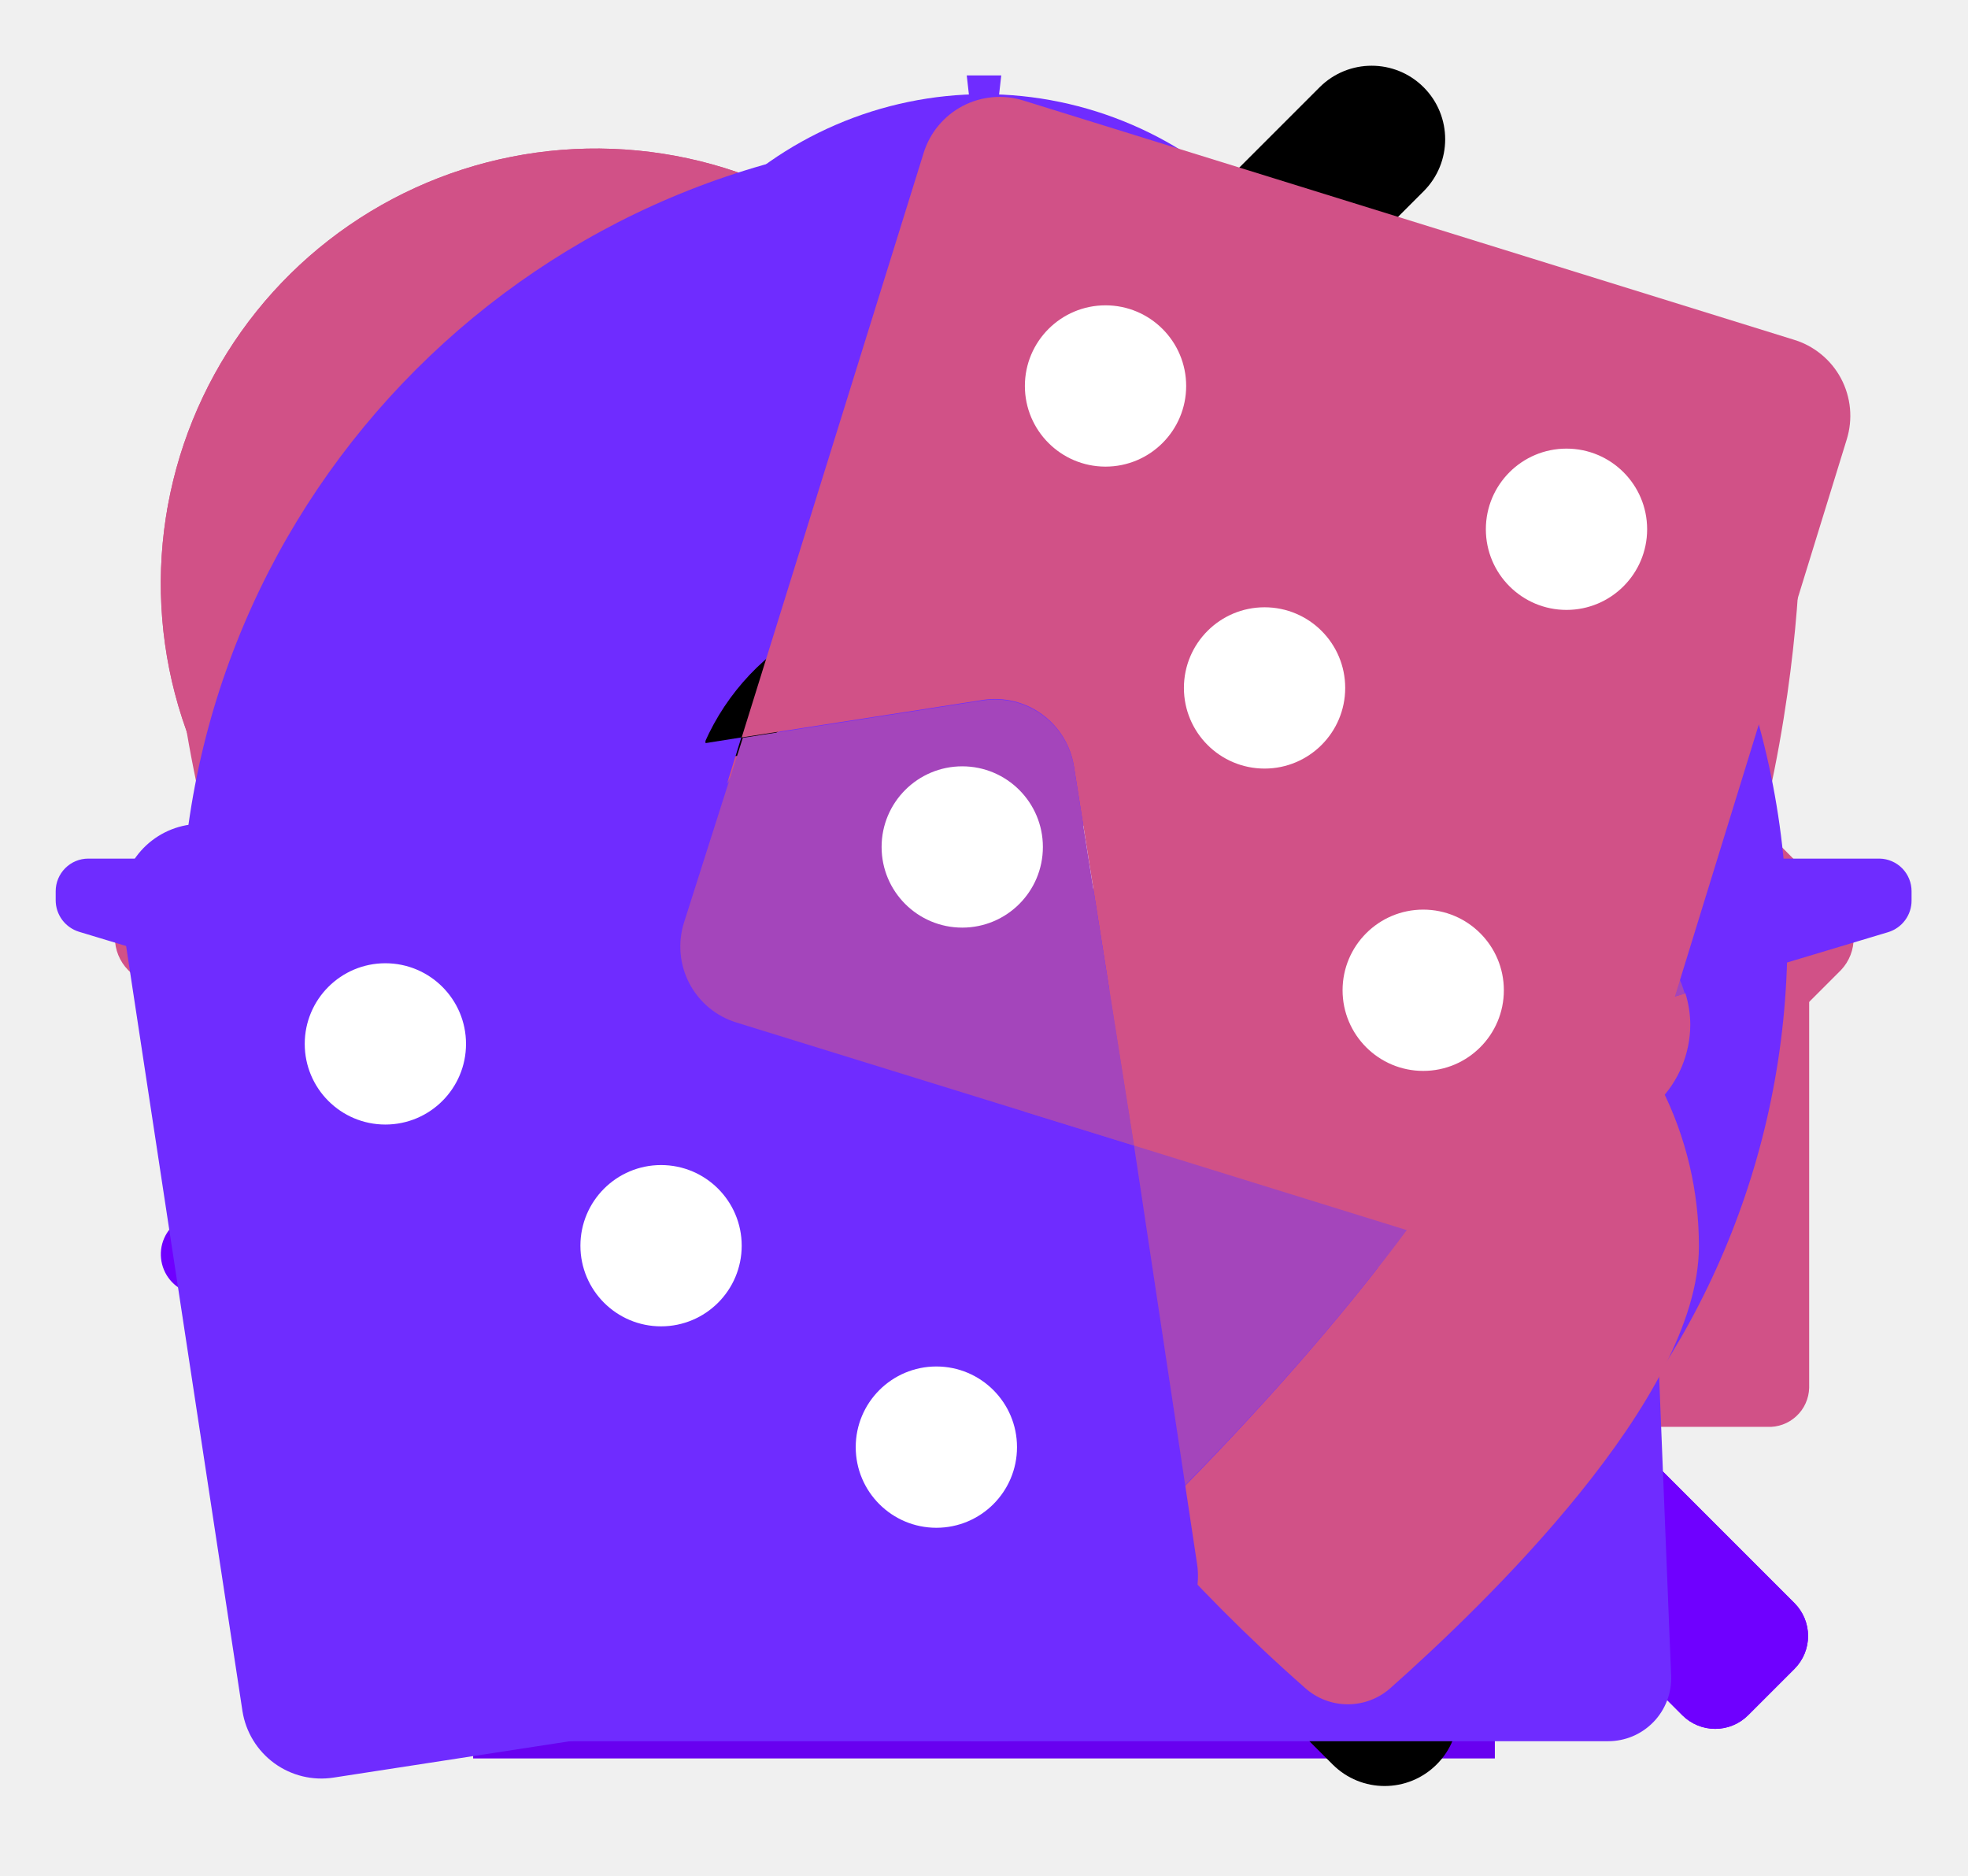
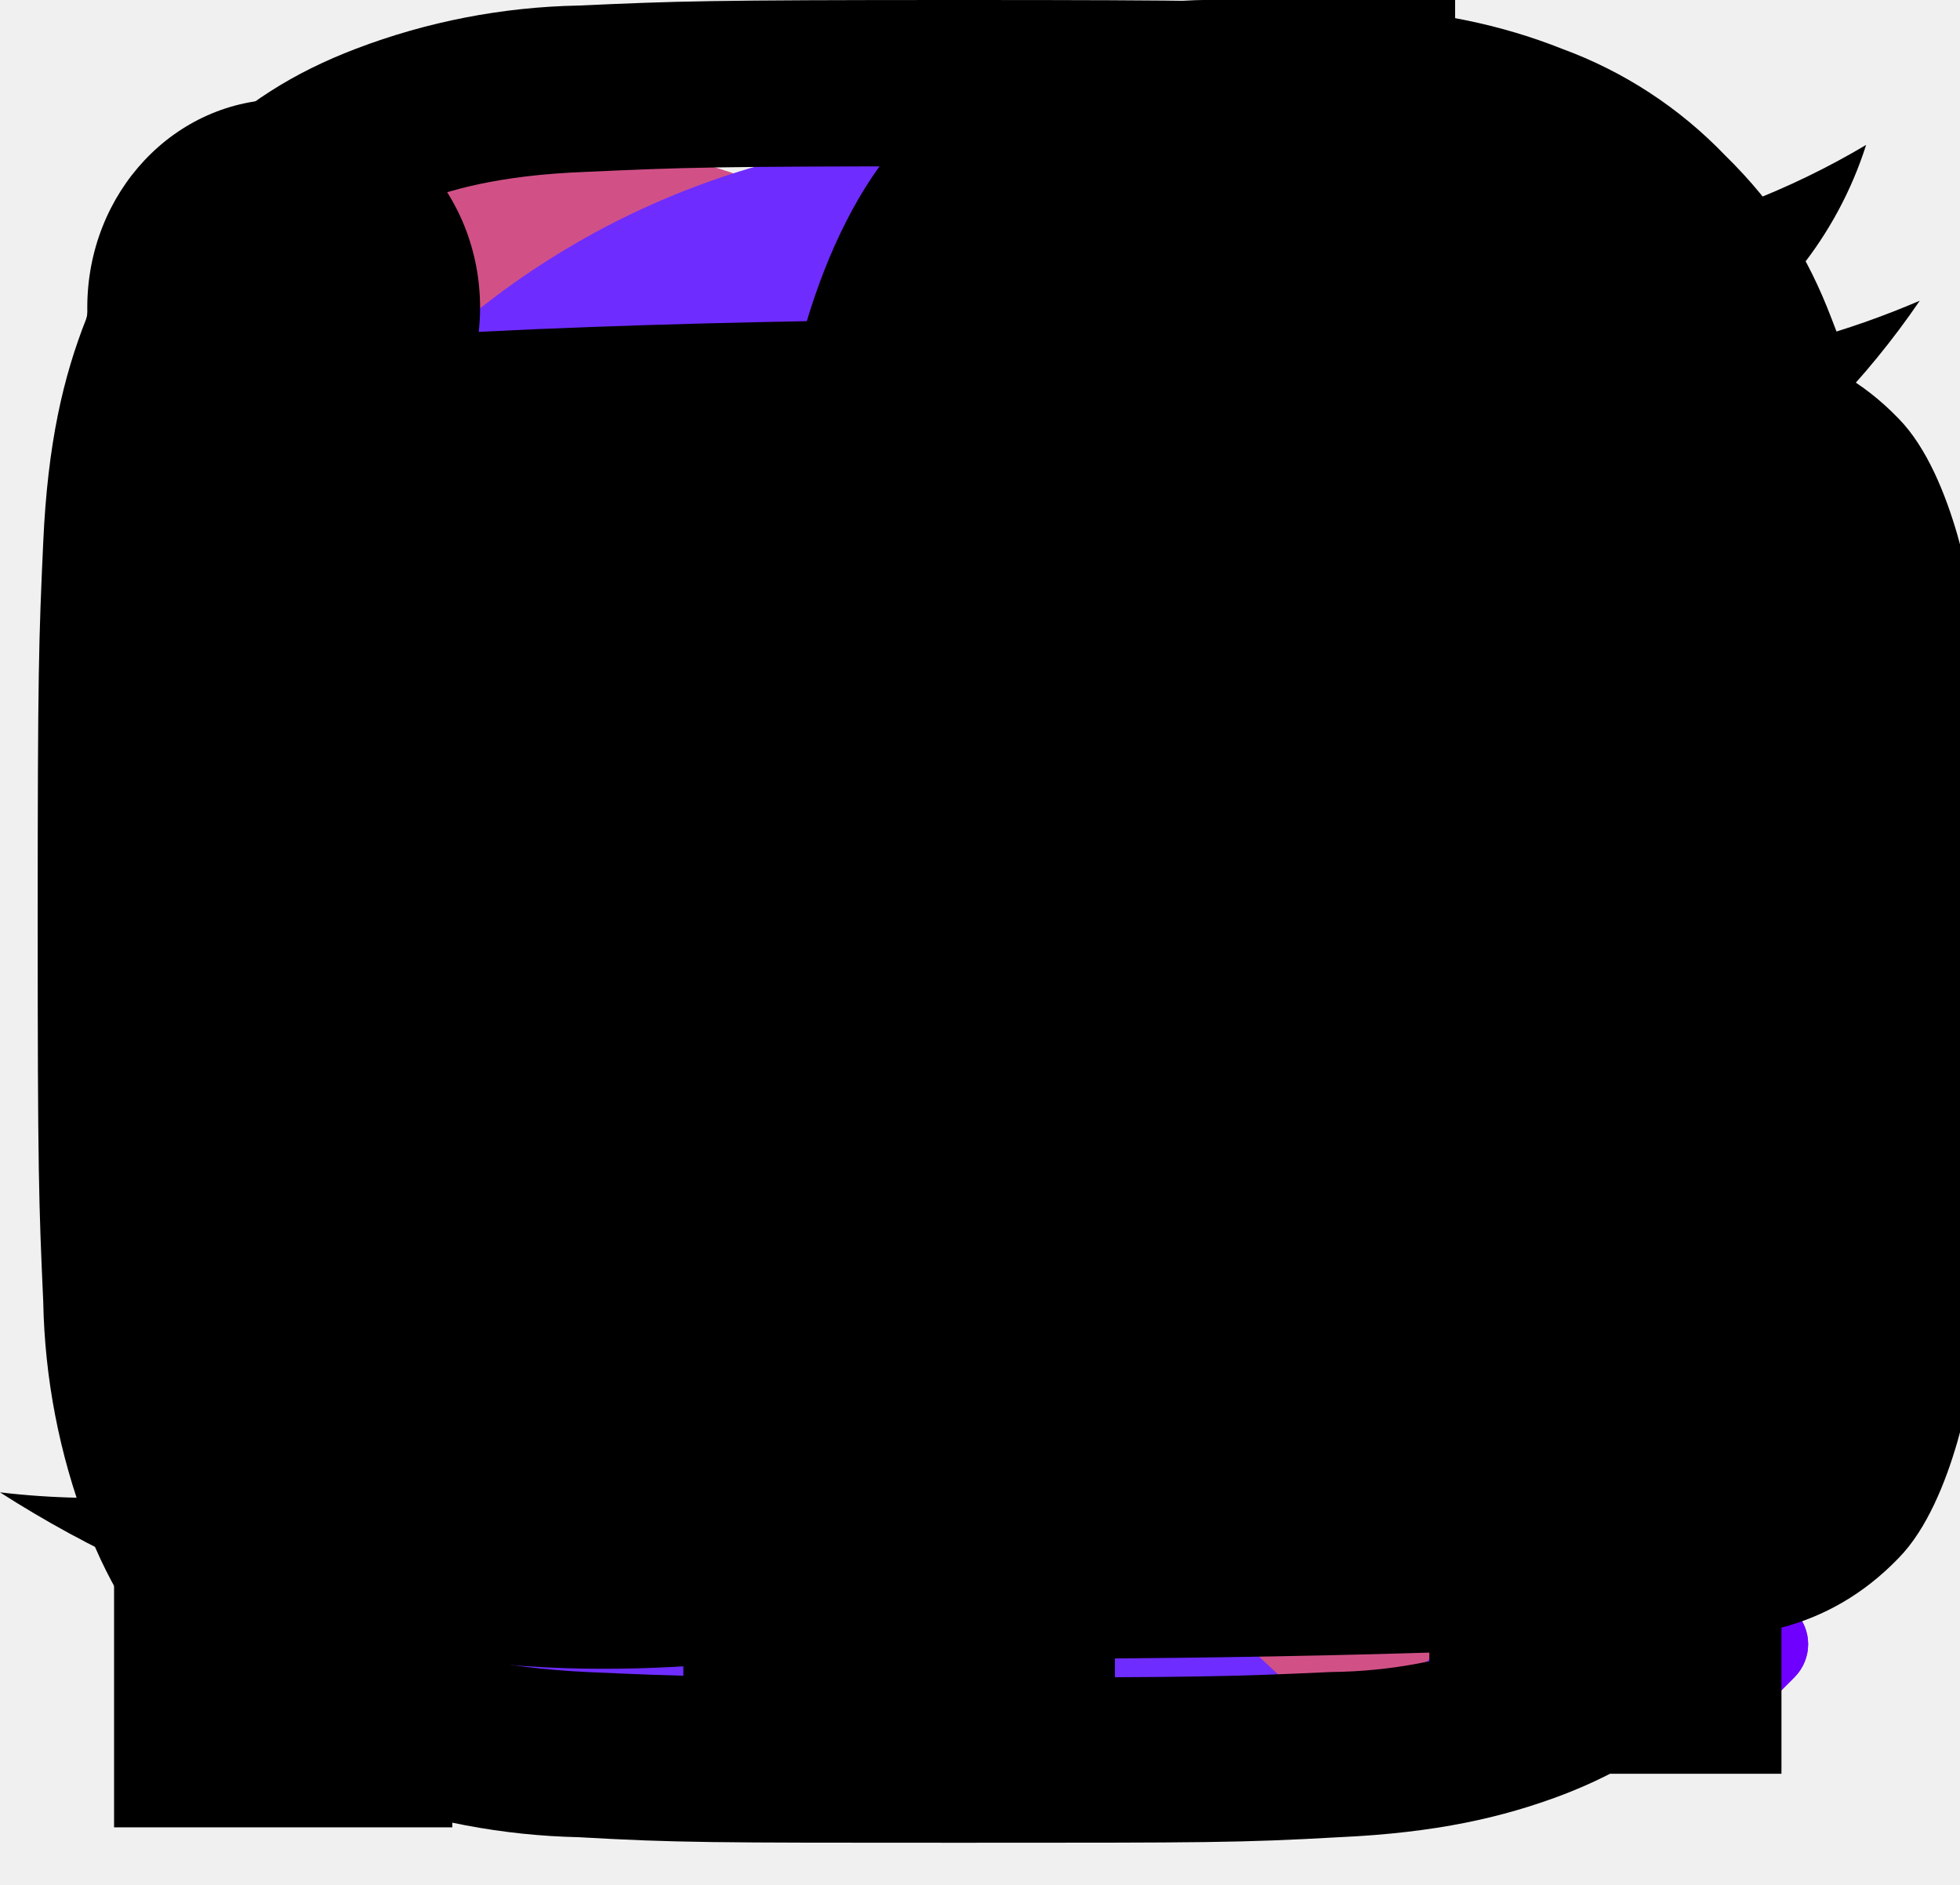
<svg xmlns="http://www.w3.org/2000/svg">
  <svg id="commerce1" viewBox="0 0 50 50">
    <path d="M14.06 22.67C14.059 24.219 14.44 25.744 15.17 27.11C18.153 26.974 20.969 25.693 23.032 23.535C25.096 21.377 26.248 18.506 26.25 15.52C26.247 14.849 26.186 14.18 26.07 13.52C24.662 13.128 23.183 13.067 21.748 13.342C20.312 13.617 18.96 14.222 17.798 15.107C16.635 15.992 15.694 17.135 15.047 18.446C14.4 19.756 14.066 21.199 14.07 22.66L14.06 22.67Z" fill="#A445BB" />
    <path d="M23.55 9H24.22C23.196 7.507 21.837 6.274 20.252 5.4C18.666 4.527 16.898 4.036 15.089 3.968C13.28 3.9 11.48 4.256 9.834 5.008C8.187 5.76 6.739 6.887 5.606 8.299C4.473 9.711 3.686 11.368 3.308 13.139C2.93 14.909 2.972 16.744 3.43 18.495C3.889 20.247 4.75 21.867 5.947 23.225C7.143 24.584 8.641 25.644 10.32 26.32C9.998 25.14 9.834 23.923 9.83 22.7C9.841 19.066 11.29 15.585 13.861 13.017C16.433 10.45 19.916 9.005 23.55 9Z" fill="#D15187" />
    <path d="M24.22 9H23.55C19.922 9.005 16.442 10.446 13.872 13.007C11.302 15.568 9.848 19.041 9.83 22.67C9.834 23.893 9.998 25.11 10.32 26.29C10.904 28.432 12.001 30.401 13.515 32.025C15.03 33.649 16.917 34.88 19.013 35.612C21.11 36.344 23.353 36.556 25.549 36.228C27.745 35.9 29.829 35.043 31.62 33.73L43.62 45.73C43.852 45.961 44.167 46.091 44.495 46.091C44.823 46.091 45.138 45.961 45.37 45.73L46.61 44.49C46.841 44.258 46.971 43.943 46.971 43.615C46.971 43.287 46.841 42.972 46.61 42.74L34.61 30.74C36.065 28.744 36.954 26.392 37.181 23.933C37.408 21.474 36.966 18.999 35.901 16.77C34.836 14.542 33.188 12.643 31.131 11.275C29.075 9.907 26.687 9.121 24.22 9ZM23.55 32.19C21.831 32.194 20.144 31.73 18.668 30.85C17.192 29.969 15.983 28.704 15.17 27.19C14.44 25.824 14.059 24.299 14.06 22.75C14.056 21.289 14.39 19.846 15.037 18.536C15.684 17.225 16.625 16.082 17.788 15.197C18.951 14.312 20.302 13.707 21.738 13.432C23.173 13.157 24.652 13.218 26.06 13.61C28.281 14.212 30.207 15.601 31.48 17.518C32.752 19.436 33.284 21.75 32.975 24.031C32.667 26.311 31.539 28.402 29.803 29.912C28.067 31.422 25.841 32.25 23.54 32.24L23.55 32.19Z" fill="#6F00FF" />
  </svg>
  <svg id="commerce2" viewBox="0 0 50 50">
    <g style="mix-blend-mode:multiply">
      <path d="M32.85 24.63C31.977 25.907 30.806 26.951 29.438 27.673C28.07 28.395 26.547 28.772 25 28.772C23.453 28.772 21.93 28.395 20.562 27.673C19.194 26.951 18.023 25.907 17.15 24.63C15.366 25.884 13.909 27.549 12.905 29.484C11.901 31.42 11.377 33.569 11.38 35.75V46.88H38.62V35.75C38.623 33.569 38.099 31.42 37.095 29.484C36.091 27.549 34.635 25.884 32.85 24.63Z" fill="#6F00FF" />
    </g>
    <g style="mix-blend-mode:multiply">
      <path d="M32.85 24.63C33.827 23.201 34.396 21.533 34.495 19.805C34.593 18.077 34.219 16.355 33.411 14.824C32.603 13.293 31.393 12.012 29.911 11.118C28.429 10.224 26.731 9.752 25 9.752C23.269 9.752 21.571 10.224 20.089 11.118C18.607 12.012 17.397 13.293 16.589 14.824C15.781 16.355 15.407 18.077 15.505 19.805C15.604 21.533 16.173 23.201 17.15 24.63C19.444 23.003 22.187 22.129 25 22.129C27.813 22.129 30.556 23.003 32.85 24.63Z" fill="#D15187" />
    </g>
    <path d="M25 28.77C26.547 28.77 28.07 28.393 29.438 27.672C30.805 26.951 31.977 25.906 32.85 24.63C30.556 23.003 27.813 22.129 25 22.129C22.187 22.129 19.444 23.003 17.15 24.63C18.023 25.906 19.195 26.951 20.562 27.672C21.93 28.393 23.454 28.77 25 28.77Z" fill="#A445BB" />
    <path d="M7.75 18.79L11.84 19.25L7.75 19.72V18.79Z" fill="#6F2CFF" />
    <path d="M25.46 2.01L25 6.09L24.54 2.01H25.46Z" fill="#6F2CFF" />
    <path d="M42.25 19.72L38.16 19.25L42.25 18.79V19.72Z" fill="#6F2CFF" />
  </svg>
  <svg id="commerce3" viewBox="0 0 50 50">
    <path d="M33 26.07L36.9 30C36.999 30.1 37.118 30.18 37.248 30.235C37.379 30.289 37.519 30.317 37.66 30.317C37.801 30.317 37.941 30.289 38.072 30.235C38.202 30.18 38.321 30.1 38.42 30L41.18 27.24V13C41.181 12.787 41.119 12.579 41.002 12.402C40.884 12.225 40.717 12.087 40.52 12.005C40.324 11.924 40.108 11.902 39.899 11.944C39.691 11.986 39.5 12.089 39.35 12.24L28.47 23.15C28.37 23.25 28.252 23.33 28.122 23.384C27.991 23.439 27.851 23.467 27.71 23.467C27.569 23.467 27.429 23.439 27.298 23.384C27.168 23.33 27.049 23.25 26.95 23.15L20.62 16.82C20.52 16.72 20.402 16.64 20.272 16.586C20.141 16.531 20.001 16.503 19.86 16.503C19.719 16.503 19.579 16.531 19.448 16.586C19.318 16.64 19.199 16.72 19.1 16.82L3.36 32.69C3.212 32.84 3.112 33.031 3.072 33.237C3.033 33.444 3.055 33.658 3.136 33.852C3.217 34.047 3.354 34.213 3.529 34.33C3.704 34.447 3.909 34.509 4.12 34.51H23.12L31.49 26.07C31.691 25.87 31.962 25.758 32.245 25.758C32.528 25.758 32.799 25.87 33 26.07Z" fill="#6F00FF" />
    <path d="M45.12 23.26L41.18 27.21V33.43C41.18 33.714 41.067 33.986 40.867 34.187C40.666 34.387 40.394 34.5 40.11 34.5H23.11L21.42 36.21C21.269 36.36 21.166 36.551 21.124 36.759C21.082 36.968 21.103 37.184 21.185 37.38C21.267 37.577 21.405 37.744 21.582 37.862C21.759 37.979 21.967 38.041 22.18 38.04H45.88C46.022 38.047 46.164 38.025 46.298 37.976C46.432 37.927 46.554 37.852 46.658 37.755C46.763 37.658 46.847 37.542 46.905 37.412C46.964 37.282 46.996 37.142 47 37V24C47.009 23.778 46.948 23.559 46.827 23.373C46.705 23.187 46.529 23.044 46.323 22.962C46.116 22.881 45.889 22.866 45.674 22.919C45.458 22.973 45.265 23.092 45.12 23.26Z" fill="#D15187" />
    <path d="M41.18 33.43V27.21L38.42 30C38.321 30.1 38.202 30.18 38.072 30.234C37.941 30.289 37.801 30.317 37.66 30.317C37.519 30.317 37.379 30.289 37.248 30.234C37.118 30.18 36.999 30.1 36.9 30L33 26.07C32.901 25.97 32.782 25.89 32.652 25.835C32.521 25.781 32.381 25.753 32.24 25.753C32.099 25.753 31.959 25.781 31.828 25.835C31.698 25.89 31.579 25.97 31.48 26.07L23.11 34.51H40.11C40.251 34.51 40.391 34.482 40.522 34.428C40.652 34.373 40.771 34.294 40.87 34.193C40.97 34.093 41.048 33.974 41.101 33.843C41.155 33.712 41.181 33.571 41.18 33.43Z" fill="#A445BB" />
  </svg>
  <svg id="what1" viewBox="0 0 50 50">
    <path d="M32.4 24.14L36.16 20.37L26.08 10.29C25.939 10.147 25.77 10.034 25.585 9.957C25.4 9.879 25.201 9.84 25 9.84C24.799 9.84 24.6 9.879 24.415 9.957C24.23 10.034 24.061 10.147 23.92 10.29L13.84 20.37L17.6 24.14C17.714 24.253 17.804 24.387 17.866 24.534C17.927 24.682 17.959 24.84 17.959 25C17.959 25.16 17.927 25.318 17.866 25.466C17.804 25.614 17.714 25.747 17.6 25.86L13.84 29.63L23.92 39.71C24.061 39.853 24.23 39.966 24.415 40.043C24.6 40.121 24.799 40.16 25 40.16C25.201 40.16 25.4 40.121 25.585 40.043C25.77 39.966 25.939 39.853 26.08 39.71L36.16 29.63L32.4 25.86C32.286 25.747 32.196 25.614 32.135 25.466C32.073 25.318 32.041 25.16 32.041 25C32.041 24.84 32.073 24.682 32.135 24.534C32.196 24.387 32.286 24.253 32.4 24.14Z" fill="#6F00FF" />
    <path d="M47.82 24.14L41 17.29C40.888 17.176 40.754 17.086 40.606 17.024C40.458 16.963 40.3 16.931 40.14 16.931C39.98 16.931 39.822 16.963 39.674 17.024C39.526 17.086 39.392 17.176 39.28 17.29L36.19 20.37L39.74 23.92C39.883 24.061 39.996 24.23 40.073 24.415C40.151 24.6 40.19 24.799 40.19 25C40.19 25.201 40.151 25.4 40.073 25.585C39.996 25.77 39.883 25.939 39.74 26.08L36.19 29.63L39.28 32.71C39.392 32.824 39.526 32.914 39.674 32.975C39.822 33.037 39.98 33.069 40.14 33.069C40.3 33.069 40.458 33.037 40.606 32.975C40.754 32.914 40.888 32.824 41 32.71L47.85 25.86C48.071 25.626 48.191 25.315 48.186 24.994C48.18 24.672 48.049 24.366 47.82 24.14Z" fill="#D15187" />
    <path d="M39.71 23.92L36.16 20.37L32.4 24.14C32.286 24.253 32.196 24.387 32.135 24.534C32.073 24.682 32.041 24.84 32.041 25C32.041 25.16 32.073 25.318 32.135 25.466C32.196 25.614 32.286 25.748 32.4 25.86L36.16 29.63L39.71 26.08C39.853 25.939 39.966 25.771 40.043 25.585C40.121 25.4 40.16 25.201 40.16 25C40.16 24.799 40.121 24.6 40.043 24.415C39.966 24.23 39.853 24.061 39.71 23.92Z" fill="#A445BB" />
    <path d="M10.29 23.92L13.84 20.37L10.75 17.29C10.637 17.176 10.504 17.086 10.356 17.024C10.208 16.963 10.05 16.931 9.89 16.931C9.73 16.931 9.572 16.963 9.424 17.024C9.276 17.086 9.143 17.176 9.03 17.29L2.18 24.14C1.955 24.37 1.829 24.678 1.829 25C1.829 25.321 1.955 25.63 2.18 25.86L9 32.71C9.113 32.824 9.246 32.914 9.394 32.975C9.542 33.037 9.7 33.069 9.86 33.069C10.02 33.069 10.178 33.037 10.326 32.975C10.473 32.914 10.607 32.824 10.72 32.71L13.81 29.63L10.26 26.08C10.119 25.937 10.008 25.767 9.934 25.58C9.859 25.394 9.822 25.195 9.825 24.994C9.827 24.793 9.87 24.595 9.95 24.41C10.03 24.226 10.145 24.059 10.29 23.92Z" fill="#D15187" />
    <path d="M17.6 24.14L13.84 20.37L10.29 23.92C10.147 24.061 10.034 24.23 9.957 24.415C9.879 24.6 9.84 24.799 9.84 25C9.84 25.201 9.879 25.4 9.957 25.585C10.034 25.771 10.147 25.939 10.29 26.08L13.84 29.63L17.6 25.86C17.714 25.748 17.804 25.614 17.866 25.466C17.927 25.318 17.959 25.16 17.959 25C17.959 24.84 17.927 24.682 17.866 24.534C17.804 24.387 17.714 24.253 17.6 24.14Z" fill="#A445BB" />
  </svg>
  <svg id="what2" viewBox="0 0 50 50">
    <path d="M30.46 13.67H11.71C11.487 13.666 11.265 13.707 11.058 13.789C10.851 13.872 10.662 13.995 10.503 14.151C10.343 14.308 10.217 14.494 10.131 14.7C10.044 14.906 10 15.127 10 15.35V39.08C10 39.524 10.176 39.95 10.489 40.264C10.801 40.579 11.226 40.757 11.67 40.76H35.44C35.886 40.76 36.313 40.583 36.628 40.268C36.943 39.953 37.12 39.526 37.12 39.08V20.33C35.354 20.33 33.66 19.628 32.411 18.379C31.162 17.13 30.46 15.436 30.46 13.67Z" fill="#6F2CFF" />
    <path d="M37.12 7C35.354 7 33.66 7.702 32.411 8.951C31.162 10.2 30.46 11.894 30.46 13.66H35.46C35.906 13.66 36.333 13.837 36.648 14.152C36.963 14.467 37.14 14.894 37.14 15.34V20.34C38.909 20.337 40.605 19.632 41.853 18.379C43.102 17.127 43.803 15.429 43.8 13.66C43.797 11.891 43.092 10.195 41.839 8.947C40.587 7.698 38.889 6.997 37.12 7Z" fill="#D15187" />
    <path d="M35.44 13.67H30.44C30.44 15.436 31.142 17.13 32.391 18.379C33.64 19.628 35.334 20.33 37.1 20.33V15.33C37.095 14.891 36.918 14.472 36.608 14.162C36.298 13.852 35.879 13.675 35.44 13.67Z" fill="#A445BB" />
  </svg>
  <svg id="what3" viewBox="0 0 50 50">
    <path d="M25 16C28.297 16 30.97 13.327 30.97 10.03C30.97 6.733 28.297 4.06 25 4.06C21.703 4.06 19.03 6.733 19.03 10.03C19.03 13.327 21.703 16 25 16Z" fill="#A445BB" />
    <path d="M12.04 23.49C15.337 23.49 18.01 20.817 18.01 17.52C18.01 14.223 15.337 11.55 12.04 11.55C8.743 11.55 6.07 14.223 6.07 17.52C6.07 20.817 8.743 23.49 12.04 23.49Z" fill="#6F2CFF" />
    <path d="M12.04 38.45C15.337 38.45 18.01 35.777 18.01 32.48C18.01 29.183 15.337 26.51 12.04 26.51C8.743 26.51 6.07 29.183 6.07 32.48C6.07 35.777 8.743 38.45 12.04 38.45Z" fill="#A445BB" />
    <path d="M25 45.94C28.297 45.94 30.97 43.267 30.97 39.97C30.97 36.673 28.297 34 25 34C21.703 34 19.03 36.673 19.03 39.97C19.03 43.267 21.703 45.94 25 45.94Z" fill="#6F2CFF" />
    <path d="M37.96 38.45C41.257 38.45 43.93 35.777 43.93 32.48C43.93 29.183 41.257 26.51 37.96 26.51C34.663 26.51 31.99 29.183 31.99 32.48C31.99 35.777 34.663 38.45 37.96 38.45Z" fill="#A445BB" />
    <path d="M37.96 23.49C41.257 23.49 43.93 20.817 43.93 17.52C43.93 14.223 41.257 11.55 37.96 11.55C34.663 11.55 31.99 14.223 31.99 17.52C31.99 20.817 34.663 23.49 37.96 23.49Z" fill="#6F2CFF" />
    <path d="M25 28.91C27.159 28.91 28.91 27.16 28.91 25C28.91 22.841 27.159 21.09 25 21.09C22.84 21.09 21.09 22.841 21.09 25C21.09 27.16 22.84 28.91 25 28.91Z" fill="#D15187" />
  </svg>
  <svg id="what4" viewBox="0 0 50 50">
    <path d="M14.06 22.67C14.059 24.219 14.44 25.744 15.17 27.11C18.153 26.974 20.969 25.693 23.032 23.535C25.096 21.377 26.248 18.506 26.25 15.52C26.247 14.849 26.186 14.18 26.07 13.52C24.662 13.128 23.183 13.067 21.748 13.342C20.312 13.617 18.96 14.222 17.798 15.107C16.635 15.992 15.694 17.135 15.047 18.446C14.4 19.756 14.066 21.199 14.07 22.66L14.06 22.67Z" fill="#A445BB" />
    <path d="M23.55 9H24.22C23.196 7.507 21.837 6.274 20.252 5.4C18.666 4.526 16.898 4.036 15.089 3.968C13.28 3.9 11.48 4.256 9.834 5.008C8.187 5.76 6.739 6.887 5.606 8.299C4.473 9.711 3.686 11.368 3.308 13.139C2.93 14.909 2.972 16.744 3.43 18.495C3.889 20.247 4.75 21.866 5.947 23.225C7.143 24.584 8.641 25.644 10.32 26.32C9.998 25.14 9.834 23.923 9.83 22.7C9.841 19.066 11.29 15.585 13.861 13.017C16.433 10.45 19.916 9.005 23.55 9Z" fill="#D15187" />
    <path d="M24.22 9H23.55C19.922 9.005 16.442 10.446 13.872 13.007C11.302 15.568 9.848 19.041 9.83 22.67C9.834 23.893 9.998 25.11 10.32 26.29C10.904 28.432 12.001 30.401 13.515 32.025C15.03 33.649 16.917 34.88 19.013 35.612C21.11 36.344 23.353 36.556 25.549 36.228C27.745 35.9 29.829 35.043 31.62 33.73L43.62 45.73C43.852 45.961 44.167 46.091 44.495 46.091C44.823 46.091 45.138 45.961 45.37 45.73L46.61 44.49C46.841 44.258 46.971 43.943 46.971 43.615C46.971 43.287 46.841 42.972 46.61 42.74L34.61 30.74C36.065 28.744 36.954 26.392 37.181 23.933C37.408 21.474 36.966 18.999 35.901 16.77C34.836 14.542 33.188 12.643 31.131 11.275C29.075 9.907 26.687 9.121 24.22 9ZM23.55 32.19C21.831 32.194 20.144 31.73 18.668 30.85C17.192 29.969 15.983 28.704 15.17 27.19C14.44 25.824 14.059 24.299 14.06 22.75C14.056 21.289 14.39 19.846 15.037 18.536C15.684 17.225 16.625 16.082 17.788 15.197C18.951 14.312 20.302 13.707 21.738 13.432C23.173 13.157 24.652 13.218 26.06 13.61C28.281 14.212 30.207 15.601 31.48 17.518C32.752 19.436 33.284 21.75 32.975 24.031C32.667 26.311 31.539 28.402 29.803 29.912C28.067 31.422 25.841 32.25 23.54 32.24L23.55 32.19Z" fill="#6F00FF" />
  </svg>
  <svg id="what5" viewBox="0 0 50 50">
    <path d="M37.12 10.89H12.88C11.781 10.89 10.89 11.781 10.89 12.88V37.12C10.89 38.219 11.781 39.11 12.88 39.11H37.12C38.219 39.11 39.11 38.219 39.11 37.12V12.88C39.11 11.781 38.219 10.89 37.12 10.89Z" fill="#6F2CFF" />
    <path d="M39.11 25H43.12" stroke="#6F2CFF" stroke-width="2.78" stroke-miterlimit="10" stroke-linecap="round" />
    <path d="M39.11 31.56H43.12" stroke="#6F2CFF" stroke-width="2.78" stroke-miterlimit="10" stroke-linecap="round" />
    <path d="M39.11 18.44H43.12" stroke="#6F2CFF" stroke-width="2.78" stroke-miterlimit="10" stroke-linecap="round" />
    <path d="M6.88 25H10.89" stroke="#6F2CFF" stroke-width="2.78" stroke-miterlimit="10" stroke-linecap="round" />
    <path d="M6.88 31.56H10.89" stroke="#6F2CFF" stroke-width="2.78" stroke-miterlimit="10" stroke-linecap="round" />
    <path d="M6.88 18.44H10.89" stroke="#6F2CFF" stroke-width="2.78" stroke-miterlimit="10" stroke-linecap="round" />
    <path d="M25 10.89V6.88" stroke="#6F2CFF" stroke-width="2.78" stroke-miterlimit="10" stroke-linecap="round" />
    <path d="M31.16 10.89V6.88" stroke="#6F2CFF" stroke-width="2.78" stroke-miterlimit="10" stroke-linecap="round" />
    <path d="M18.84 10.89V6.88" stroke="#6F2CFF" stroke-width="2.78" stroke-miterlimit="10" stroke-linecap="round" />
    <path d="M25 43.12V39.11" stroke="#6F2CFF" stroke-width="2.78" stroke-miterlimit="10" stroke-linecap="round" />
    <path d="M31.16 43.12V39.11" stroke="#6F2CFF" stroke-width="2.78" stroke-miterlimit="10" stroke-linecap="round" />
    <path d="M18.84 43.12V39.11" stroke="#6F2CFF" stroke-width="2.78" stroke-miterlimit="10" stroke-linecap="round" />
    <path d="M26.88 23.11H23.11V26.88H26.88V23.11Z" fill="#D15187" />
    <path d="M33.04 23.11H29.27V26.88H33.04V23.11Z" fill="#D15187" />
    <path d="M20.72 23.11H16.95V26.88H20.72V23.11Z" fill="#D15187" />
    <path d="M26.88 16.56H23.11V20.33H26.88V16.56Z" fill="#D15187" />
    <path d="M33.04 16.56H29.27V20.33H33.04V16.56Z" fill="#D15187" />
    <path d="M20.72 16.56H16.95V20.33H20.72V16.56Z" fill="#D15187" />
    <path d="M26.88 29.67H23.11V33.44H26.88V29.67Z" fill="#D15187" />
    <path d="M33.04 29.67H29.27V33.44H33.04V29.67Z" fill="#D15187" />
    <path d="M20.72 29.67H16.95V33.44H20.72V29.67Z" fill="#D15187" />
  </svg>
  <svg id="what6" viewBox="0 0 50 50">
    <path d="M26.23 13.83L41.37 21.83L43 21C43.422 20.775 43.776 20.439 44.022 20.029C44.269 19.618 44.399 19.149 44.399 18.67C44.399 18.191 44.269 17.721 44.022 17.311C43.776 16.901 43.422 16.565 43 16.34L26.23 7.51C25.85 7.313 25.428 7.21 25 7.21C24.572 7.21 24.15 7.313 23.77 7.51L7.05 16.35C6.628 16.575 6.274 16.911 6.028 17.321C5.781 17.732 5.651 18.201 5.651 18.68C5.651 19.159 5.781 19.628 6.028 20.039C6.274 20.449 6.628 20.785 7.05 21.01L8.63 21.84L23.77 13.84C24.149 13.641 24.571 13.537 24.999 13.535C25.427 13.533 25.849 13.634 26.23 13.83Z" fill="#6F2CFF" />
    <path d="M23.77 36.17L8.63 28.17L7.05 29C6.628 29.225 6.274 29.561 6.028 29.971C5.781 30.381 5.651 30.851 5.651 31.33C5.651 31.809 5.781 32.278 6.028 32.689C6.274 33.099 6.628 33.435 7.05 33.66L23.77 42.5C24.15 42.697 24.572 42.8 25 42.8C25.428 42.8 25.85 42.697 26.23 42.5L43 33.65C43.42 33.424 43.771 33.089 44.016 32.679C44.26 32.27 44.389 31.802 44.389 31.325C44.389 30.848 44.26 30.38 44.016 29.971C43.771 29.561 43.42 29.226 43 29L41.42 28.17L26.28 36.17C25.894 36.376 25.463 36.483 25.025 36.483C24.587 36.483 24.156 36.376 23.77 36.17Z" fill="#6F2CFF" />
    <path d="M43 22.67L41.42 21.84L35.42 25L26.26 29.84C25.881 30.042 25.459 30.148 25.03 30.148C24.601 30.148 24.178 30.042 23.8 29.84L14.61 25L8.61 21.84L7.03 22.67C6.607 22.895 6.254 23.231 6.008 23.641C5.761 24.052 5.631 24.521 5.631 25C5.631 25.479 5.761 25.948 6.008 26.359C6.254 26.769 6.607 27.105 7.03 27.33L8.61 28.16L23.75 36.16C24.13 36.357 24.552 36.46 24.98 36.46C25.408 36.46 25.83 36.357 26.21 36.16L41.35 28.16L43 27.33C43.422 27.105 43.776 26.769 44.022 26.359C44.269 25.948 44.399 25.479 44.399 25C44.399 24.521 44.269 24.052 44.022 23.641C43.776 23.231 43.422 22.895 43 22.67Z" fill="#D15187" />
    <path d="M26.23 13.83C25.85 13.633 25.428 13.53 25 13.53C24.572 13.53 24.15 13.633 23.77 13.83L8.63 21.83L14.63 24.99L23.79 29.83C24.169 30.032 24.591 30.138 25.02 30.138C25.449 30.138 25.872 30.032 26.25 29.83L35.39 25L41.39 21.84L26.23 13.83Z" fill="#A445BB" />
  </svg>
  <svg id="arrow" viewBox="0 0 50 50">
    <path fill-rule="evenodd" clip-rule="evenodd" d="M37.068 47.04C36.302 47.806 35.061 47.806 34.295 47.04L11.765 24.51L33.948 2.326C34.714 1.561 35.956 1.561 36.721 2.326C37.487 3.092 37.487 4.334 36.721 5.099L17.311 24.51L37.068 44.267C37.834 45.033 37.834 46.275 37.068 47.04Z" />
  </svg>
  <svg id="industry1" viewBox="0 0 50 50">
    <path d="M25 42.78C25.05 40.26 25.59 31.71 30.66 24.78C30.91 24.43 31.17 24.1 31.43 23.78C30.93 14.1 25 6.48 25 6.48C25 6.48 19.07 14.1 18.57 23.74C18.83 24.06 19.09 24.39 19.34 24.74C24.41 31.71 25 40.26 25 42.78Z" fill="#6F2CFF" />
    <path d="M18.57 23.74C12.51 16.23 3.23 13.55 3.23 13.55C3.23 13.55 2.87 24.06 8.88 32.34C14.89 40.62 25 43.52 25 43.52C25 43.52 18.54 35.23 18.54 25C18.54 24.58 18.55 24.16 18.57 23.74Z" fill="#D15187" />
    <path d="M25 42.78C24.95 40.26 24.41 31.71 19.34 24.78C19.09 24.43 18.83 24.1 18.57 23.78C18.57 24.2 18.57 24.62 18.57 25.04C18.54 35.23 25 43.52 25 43.52C25 43.52 25 43.26 25 42.78Z" fill="#A445BB" />
    <path d="M46.77 13.55C46.77 13.55 37.49 16.23 31.43 23.74C31.43 24.16 31.43 24.58 31.43 25C31.46 35.23 25 43.52 25 43.52C25 43.52 35.1 40.61 41.12 32.34C47.14 24.07 46.77 13.55 46.77 13.55Z" fill="#D15187" />
    <path d="M31.43 23.74C31.17 24.06 30.91 24.39 30.66 24.74C25.59 31.74 25.05 40.26 25 42.74C25 43.22 25 43.48 25 43.48C25 43.48 31.46 35.23 31.46 25C31.46 24.58 31.45 24.16 31.43 23.74Z" fill="#A445BB" />
  </svg>
  <svg id="industry2" viewBox="0 0 50 50">
    <path d="M25 46.42C36.83 46.42 46.42 36.83 46.42 25C46.42 13.17 36.83 3.58 25 3.58C13.17 3.58 3.58 13.17 3.58 25C3.58 36.83 13.17 46.42 25 46.42Z" fill="#6F2CFF" />
    <path d="M20.54 23.59C22.224 23.59 23.59 22.225 23.59 20.54C23.59 18.856 22.224 17.49 20.54 17.49C18.855 17.49 17.49 18.856 17.49 20.54C17.49 22.225 18.855 23.59 20.54 23.59Z" fill="#D15187" />
    <path d="M29.46 23.59C31.144 23.59 32.51 22.225 32.51 20.54C32.51 18.856 31.144 17.49 29.46 17.49C27.776 17.49 26.41 18.856 26.41 20.54C26.41 22.225 27.776 23.59 29.46 23.59Z" fill="#D15187" />
    <path d="M20.54 32.51C22.224 32.51 23.59 31.145 23.59 29.46C23.59 27.776 22.224 26.41 20.54 26.41C18.855 26.41 17.49 27.776 17.49 29.46C17.49 31.145 18.855 32.51 20.54 32.51Z" fill="#D15187" />
    <path d="M29.46 32.51C31.144 32.51 32.51 31.145 32.51 29.46C32.51 27.776 31.144 26.41 29.46 26.41C27.776 26.41 26.41 27.776 26.41 29.46C26.41 31.145 27.776 32.51 29.46 32.51Z" fill="#D15187" />
  </svg>
  <svg id="industry3" viewBox="0 0 50 50">
    <path d="M25 3.58C23.787 3.581 22.587 3.829 21.473 4.31C20.359 4.79 19.355 5.492 18.522 6.374C17.689 7.256 17.045 8.298 16.628 9.438C16.212 10.577 16.032 11.789 16.1 13L16.6 21.42H33.4L33.9 13C33.968 11.789 33.788 10.577 33.372 9.438C32.955 8.298 32.311 7.256 31.478 6.374C30.645 5.492 29.641 4.79 28.527 4.31C27.413 3.829 26.213 3.581 25 3.58V3.58Z" stroke="#6F2CFF" stroke-width="2.14" stroke-miterlimit="10" />
    <path d="M41.64 46.42H8.36C8.134 46.42 7.911 46.375 7.703 46.287C7.495 46.199 7.307 46.069 7.15 45.907C6.994 45.745 6.871 45.552 6.79 45.342C6.709 45.131 6.672 44.906 6.68 44.68L7.6 21.76C7.621 21.329 7.807 20.922 8.119 20.624C8.432 20.326 8.848 20.16 9.28 20.16H40.72C41.152 20.16 41.568 20.326 41.88 20.624C42.193 20.922 42.379 21.329 42.4 21.76L43.32 44.68C43.328 44.906 43.291 45.131 43.21 45.342C43.129 45.552 43.007 45.745 42.85 45.907C42.693 46.069 42.505 46.199 42.297 46.287C42.089 46.375 41.866 46.42 41.64 46.42Z" fill="#6F2CFF" />
    <path d="M42.4 21.76L42.5 24.36H39.18V28.56H10.82V24.36H7.5L7.6 21.76C7.621 21.329 7.807 20.922 8.119 20.624C8.432 20.326 8.848 20.16 9.28 20.16H40.72C41.152 20.16 41.568 20.326 41.88 20.624C42.193 20.922 42.379 21.329 42.4 21.76Z" fill="#D15187" />
    <path d="M39.19 28.56H10.82V33.81H39.19V28.56Z" fill="#A445BB" />
    <path d="M27.63 33.81C27.632 34.331 27.479 34.84 27.192 35.274C26.904 35.708 26.494 36.046 26.013 36.247C25.533 36.447 25.004 36.501 24.493 36.401C23.982 36.3 23.513 36.051 23.144 35.683C22.775 35.316 22.524 34.847 22.421 34.337C22.319 33.826 22.37 33.297 22.569 32.816C22.768 32.335 23.105 31.923 23.538 31.634C23.971 31.344 24.479 31.19 25 31.19C25.696 31.19 26.363 31.466 26.856 31.957C27.349 32.448 27.627 33.114 27.63 33.81Z" fill="#D15187" />
  </svg>
  <svg id="industry4" viewBox="0 0 50 50">
    <path d="M40.91 30.23C41.684 30.23 42.427 29.922 42.975 29.375C43.522 28.827 43.83 28.084 43.83 27.31C43.828 27.028 43.784 26.749 43.7 26.48L38.13 28.15C38.307 28.75 38.673 29.277 39.174 29.652C39.675 30.027 40.284 30.23 40.91 30.23Z" fill="#D15187" />
    <path d="M40.91 24.39C40.137 24.393 39.397 24.702 38.852 25.249C38.306 25.796 38 26.537 38 27.31C38.007 27.595 38.054 27.878 38.14 28.15L43.71 26.48C43.531 25.876 43.162 25.347 42.657 24.97C42.153 24.593 41.54 24.39 40.91 24.39Z" fill="#A445BB" />
    <path d="M6.17 27.31C6.169 28.01 6.421 28.686 6.878 29.215C7.335 29.745 7.968 30.092 8.661 30.193C9.353 30.293 10.059 30.141 10.648 29.764C11.237 29.387 11.671 28.811 11.87 28.14L6.3 26.48C6.216 26.749 6.172 27.028 6.17 27.31Z" fill="#D15187" />
    <path d="M9.09 24.39C8.462 24.392 7.851 24.597 7.349 24.973C6.846 25.35 6.478 25.878 6.3 26.48L11.87 28.14C11.958 27.872 12.005 27.592 12.01 27.31C12.01 26.927 11.934 26.547 11.788 26.193C11.641 25.838 11.426 25.517 11.155 25.245C10.884 24.974 10.562 24.759 10.207 24.612C9.853 24.466 9.473 24.39 9.09 24.39Z" fill="#A445BB" />
    <path d="M25 35.27C29.882 35.27 33.84 31.312 33.84 26.43C33.84 21.548 29.882 17.59 25 17.59C20.118 17.59 16.16 21.548 16.16 26.43C16.16 31.312 20.118 35.27 25 35.27Z" fill="#A445BB" />
    <path d="M48.88 22.89H33.1C32.472 21.451 31.472 20.205 30.203 19.281C28.934 18.356 27.442 17.786 25.88 17.63V11.63C25.881 11.516 25.86 11.403 25.817 11.298C25.775 11.192 25.712 11.096 25.632 11.015C25.552 10.934 25.456 10.87 25.351 10.826C25.246 10.782 25.134 10.76 25.02 10.76C24.906 10.76 24.794 10.782 24.689 10.826C24.584 10.87 24.488 10.934 24.408 11.015C24.328 11.096 24.265 11.192 24.223 11.298C24.18 11.403 24.159 11.516 24.16 11.63V17.63C22.598 17.786 21.106 18.356 19.837 19.281C18.568 20.205 17.568 21.451 16.94 22.89H1.12C0.889 22.89 0.668 22.981 0.505 23.145C0.342 23.308 0.25 23.529 0.25 23.76V24C0.25 24.188 0.31 24.37 0.422 24.522C0.534 24.673 0.691 24.784 0.87 24.84L6.3 26.48C6.492 25.8 6.924 25.214 7.517 24.83C8.109 24.446 8.82 24.29 9.519 24.392C10.217 24.493 10.855 24.845 11.313 25.382C11.772 25.919 12.019 26.604 12.01 27.31C12.005 27.592 11.958 27.872 11.87 28.14L16.76 29.61V29.4C18.04 32.21 21.24 33.5 24.99 33.5C28.74 33.5 31.99 32.2 33.23 29.38V29.61L38.11 28.15C38.024 27.878 37.977 27.595 37.97 27.31C37.961 26.604 38.208 25.919 38.666 25.382C39.125 24.845 39.763 24.493 40.461 24.392C41.16 24.29 41.871 24.446 42.464 24.83C43.056 25.214 43.488 25.8 43.68 26.48L49.11 24.85C49.289 24.794 49.447 24.683 49.558 24.532C49.67 24.381 49.73 24.198 49.73 24.01V23.76C49.73 23.532 49.641 23.314 49.482 23.151C49.323 22.989 49.107 22.895 48.88 22.89Z" fill="#6F2CFF" />
    <path d="M30.3 22.01V22.89L25 24.66L19.7 22.89V22.01H30.3Z" fill="white" />
  </svg>
  <svg id="industry5" viewBox="0 0 50 50">
    <path d="M40.28 25.7C38.47 30.89 33.39 36.63 29.28 40.7C30.611 42.226 32.041 43.662 33.56 45C33.873 45.281 34.279 45.436 34.7 45.436C35.121 45.436 35.526 45.281 35.84 45C38.33 42.79 44.06 37.28 44.06 33.23C44.063 31.767 43.723 30.323 43.066 29.015C42.41 27.707 41.455 26.572 40.28 25.7Z" fill="#D15187" />
    <path d="M40.28 25.7C38.889 24.663 37.238 24.033 35.51 23.881C33.782 23.729 32.045 24.06 30.495 24.839C28.945 25.617 27.642 26.811 26.731 28.288C25.821 29.764 25.339 31.465 25.34 33.2C25.34 35.51 27.21 38.3 29.28 40.68C33.39 36.63 38.47 30.89 40.28 25.7Z" fill="#A445BB" />
    <path d="M23.46 4.58C21.159 4.579 18.88 5.031 16.754 5.911C14.628 6.791 12.696 8.082 11.069 9.709C9.441 11.336 8.151 13.268 7.271 15.394C6.391 17.52 5.939 19.799 5.94 22.1C5.94 30.28 18.47 41.68 22.33 45C22.642 45.27 23.042 45.419 23.455 45.419C23.868 45.419 24.267 45.27 24.58 45C25.64 44.09 27.35 42.57 29.28 40.68C27.21 38.3 25.34 35.51 25.34 33.2C25.353 30.909 26.207 28.703 27.74 27C26.587 28.102 25.055 28.718 23.46 28.72C22.002 28.74 20.581 28.259 19.436 27.356C18.291 26.453 17.49 25.185 17.169 23.762C16.847 22.34 17.024 20.85 17.671 19.543C18.317 18.236 19.392 17.19 20.717 16.581C22.042 15.973 23.536 15.838 24.949 16.199C26.362 16.561 27.607 17.397 28.477 18.567C29.347 19.738 29.788 21.172 29.727 22.628C29.665 24.085 29.105 25.477 28.14 26.57C29.728 25 31.828 24.053 34.056 23.901C36.284 23.748 38.493 24.401 40.28 25.74C40.726 24.577 40.97 23.346 41 22.1C41.001 19.797 40.548 17.517 39.667 15.389C38.786 13.262 37.494 11.329 35.864 9.702C34.235 8.074 32.301 6.784 30.172 5.905C28.044 5.026 25.763 4.576 23.46 4.58Z" fill="#6F2CFF" />
  </svg>
  <svg id="industry6" viewBox="0 0 50 50">
    <path d="M46.57 9.05L26.05 2.68C25.783 2.596 25.503 2.566 25.225 2.592C24.947 2.617 24.676 2.697 24.429 2.827C24.182 2.957 23.963 3.135 23.784 3.35C23.606 3.565 23.472 3.813 23.39 4.08L18.54 19.66L24.97 18.66C25.528 18.574 26.098 18.713 26.554 19.047C27.009 19.381 27.314 19.882 27.4 20.44L29 30.54L39 33.64C39.267 33.724 39.548 33.754 39.827 33.728C40.106 33.703 40.377 33.624 40.625 33.493C40.873 33.364 41.093 33.186 41.272 32.971C41.452 32.756 41.587 32.507 41.67 32.24L48 11.72C48.084 11.451 48.114 11.168 48.088 10.887C48.061 10.606 47.979 10.333 47.846 10.084C47.713 9.836 47.531 9.616 47.312 9.439C47.093 9.261 46.841 9.129 46.57 9.05Z" fill="#D15187" />
    <path d="M17 24.6L18.53 19.66L3.73 22C3.192 22.1 2.713 22.403 2.391 22.846C2.069 23.288 1.929 23.837 2 24.38L5.23 45.62C5.319 46.177 5.624 46.675 6.079 47.007C6.535 47.339 7.103 47.477 7.66 47.39L28.9 44.12C29.458 44.034 29.959 43.73 30.293 43.274C30.627 42.818 30.766 42.248 30.68 41.69L29 30.54L18.41 27.26C18.142 27.179 17.893 27.046 17.677 26.868C17.461 26.69 17.282 26.471 17.151 26.224C17.02 25.977 16.939 25.706 16.913 25.427C16.887 25.148 16.917 24.867 17 24.6Z" fill="#6F2CFF" />
    <path d="M25 18.67L18.57 19.67L17 24.6C16.916 24.867 16.887 25.147 16.912 25.425C16.937 25.703 17.017 25.974 17.147 26.221C17.277 26.468 17.455 26.687 17.67 26.866C17.885 27.044 18.133 27.178 18.4 27.26L29 30.54L27.4 20.45C27.314 19.898 27.014 19.402 26.564 19.069C26.116 18.736 25.554 18.593 25 18.67Z" fill="#A445BB" />
    <path d="M32.48 20.49C33.667 20.49 34.63 19.527 34.63 18.34C34.63 17.152 33.667 16.19 32.48 16.19C31.293 16.19 30.33 17.152 30.33 18.34C30.33 19.527 31.293 20.49 32.48 20.49Z" fill="white" />
    <path d="M28.24 12.44C29.427 12.44 30.39 11.477 30.39 10.29C30.39 9.103 29.427 8.14 28.24 8.14C27.053 8.14 26.09 9.103 26.09 10.29C26.09 11.477 27.053 12.44 28.24 12.44Z" fill="white" />
    <path d="M40.53 16.26C41.717 16.26 42.68 15.297 42.68 14.11C42.68 12.922 41.717 11.96 40.53 11.96C39.343 11.96 38.38 12.922 38.38 14.11C38.38 15.297 39.343 16.26 40.53 16.26Z" fill="white" />
    <path d="M24.42 24.73C25.607 24.73 26.57 23.768 26.57 22.58C26.57 21.393 25.607 20.43 24.42 20.43C23.233 20.43 22.27 21.393 22.27 22.58C22.27 23.768 23.233 24.73 24.42 24.73Z" fill="white" />
    <path d="M36.71 28.55C37.897 28.55 38.86 27.587 38.86 26.4C38.86 25.213 37.897 24.25 36.71 24.25C35.523 24.25 34.56 25.213 34.56 26.4C34.56 27.587 35.523 28.55 36.71 28.55Z" fill="white" />
    <path d="M16.39 35.36C17.577 35.36 18.54 34.398 18.54 33.21C18.54 32.023 17.577 31.06 16.39 31.06C15.203 31.06 14.24 32.023 14.24 33.21C14.24 34.398 15.203 35.36 16.39 35.36Z" fill="white" />
    <path d="M9.04 29.98C10.227 29.98 11.19 29.018 11.19 27.83C11.19 26.643 10.227 25.68 9.04 25.68C7.853 25.68 6.89 26.643 6.89 27.83C6.89 29.018 7.853 29.98 9.04 29.98Z" fill="white" />
    <path d="M23.73 40.73C24.917 40.73 25.88 39.768 25.88 38.58C25.88 37.393 24.917 36.43 23.73 36.43C22.543 36.43 21.58 37.393 21.58 38.58C21.58 39.768 22.543 40.73 23.73 40.73Z" fill="white" />
  </svg>
+   <svg id="facebook" viewBox="0 0 11 19">
+     <path d="M6.86 6.83H10.29V10.24H6.86V18.21H3.43V10.24H0V6.83H3.43V5.4C3.43 4.05 3.86 2.34 4.71 1.4C5.107 0.95 5.597 0.592 6.146 0.35C6.695 0.109 7.29 -0.011 7.89 0H10.29V3.41H7.89C7.32 3.41 6.86 3.87 6.86 4.44V6.83Z" />
+   </svg>
+   <svg id="twitter" viewBox="0 0 19 16">
+     <path d="M5.85 15.04C12.87 15.04 16.71 9.25 16.71 4.24L16.7 3.74C17.446 3.203 18.092 2.539 18.61 1.78C17.91 2.08 17.17 2.29 16.41 2.37C17.21 1.9 17.81 1.15 18.09 0.27C17.35 0.71 16.52 1.03 15.67 1.2C14.975 0.464 14.017 0.032 13.005 0C11.993 -0.031 11.01 0.339 10.27 1.03C9.784 1.485 9.426 2.06 9.233 2.697C9.04 3.335 9.018 4.011 9.17 4.66C7.654 4.586 6.171 4.195 4.816 3.513C3.46 2.831 2.263 1.873 1.3 0.7C0.81 1.534 0.66 2.524 0.879 3.466C1.099 4.407 1.672 5.229 2.48 5.76C1.871 5.746 1.273 5.585 0.74 5.29V5.33C0.744 6.21 1.051 7.062 1.611 7.742C2.17 8.421 2.947 8.887 3.81 9.06C3.25 9.21 2.66 9.23 2.08 9.12C2.33 9.875 2.807 10.534 3.446 11.006C4.085 11.479 4.855 11.742 5.65 11.76C4.046 13.005 2.016 13.569 0 13.33C1.745 14.45 3.776 15.043 5.85 15.04" />
+   </svg>
+   <svg id="linkedin" viewBox="0 0 18 19">
+     <path d="M0.27 6.78H3.68V18.42H0.27V6.78ZM3.96 3.1C3.96 4.25 3.07 5.2 1.98 5.2C0.88 5.2 0 4.25 0 3.1C0 1.94 0.88 1 1.98 1C3.07 1 3.96 1.94 3.96 3.1Z" />
+     <path d="M6 6.28H9.4V7.87H9.45C9.788 7.281 10.281 6.796 10.875 6.466C11.469 6.136 12.141 5.975 12.82 6C16.41 6 17.08 8.4 17.08 11.52V17.88H13.53V12.24C13.53 10.89 13.51 9.16 11.69 9.16C9.83 9.16 9.56 10.63 9.56 12.14V17.88H6.01L6 6.28V6.28Z" />
+   </svg>
+   <svg id="instagram" viewBox="0 0 17 17">
+     <path d="M11.74 0.05C12.62 0.09 13.22 0.23 13.75 0.44C14.307 0.644 14.809 0.972 15.22 1.4C15.69 1.86 15.97 2.32 16.18 2.87C16.39 3.4 16.53 4 16.57 4.89C16.61 5.77 16.62 6.05 16.62 8.31C16.62 10.57 16.61 10.85 16.57 11.74C16.557 12.431 16.425 13.114 16.18 13.76C15.973 14.315 15.645 14.818 15.22 15.23C14.76 15.69 14.3 15.98 13.75 16.19C13.22 16.39 12.62 16.53 11.74 16.57C10.85 16.62 10.57 16.62 8.31 16.62C6.05 16.62 5.77 16.62 4.88 16.57C4.194 16.555 3.515 16.426 2.87 16.19C2.315 15.983 1.81 15.658 1.391 15.239C0.972 14.82 0.647 14.315 0.44 13.76C0.195 13.114 0.063 12.431 0.05 11.74C0.01 10.85 0 10.57 0 8.31C0 6.05 0.01 5.77 0.05 4.89C0.09 4 0.23 3.4 0.44 2.87C0.644 2.316 0.969 1.814 1.39 1.4C1.86 0.93 2.32 0.65 2.87 0.44C3.512 0.195 4.192 0.063 4.88 0.05C5.77 0.01 6.05 0 8.31 0C10.57 0 10.85 0.01 11.74 0.05V0.05ZM8.31 1.5C6.09 1.5 5.83 1.51 4.95 1.55C4.14 1.58 3.7 1.72 3.41 1.83C3.047 1.962 2.718 2.172 2.445 2.445C2.172 2.718 1.962 3.047 1.83 3.41C1.72 3.7 1.58 4.14 1.55 4.95C1.5 6.069 1.484 7.19 1.5 8.31C1.5 10.53 1.51 10.79 1.55 11.67C1.58 12.48 1.72 12.92 1.83 13.21C1.98 13.6 2.16 13.88 2.45 14.17C2.74 14.46 3.02 14.64 3.41 14.79C3.7 14.91 4.14 15.04 4.95 15.08C5.83 15.12 6.09 15.13 8.31 15.13C10.53 15.13 10.79 15.12 11.67 15.08C12.196 15.075 12.718 14.977 13.21 14.79C13.6 14.64 13.88 14.46 14.17 14.17C14.46 13.88 14.64 13.6 14.79 13.21C14.9 12.92 15.04 12.48 15.07 11.67C15.11 10.79 15.12 10.53 15.12 8.31C15.12 6.09 15.11 5.83 15.07 4.95C15.067 4.424 14.972 3.903 14.79 3.41C14.658 3.047 14.448 2.718 14.175 2.445C13.902 2.172 13.573 1.962 13.21 1.83C12.717 1.648 12.196 1.553 11.67 1.55C10.551 1.5 9.43 1.484 8.31 1.5V1.5Z" />
+     <path d="M8.35 11.18C7.601 11.18 6.882 10.882 6.352 10.353C5.823 9.823 5.525 9.104 5.525 8.355C5.525 7.606 5.823 6.887 6.352 6.357C6.882 5.828 7.601 5.53 8.35 5.53C8.735 5.507 9.121 5.563 9.484 5.695C9.846 5.826 10.178 6.031 10.459 6.295C10.74 6.56 10.963 6.879 11.116 7.233C11.269 7.587 11.348 7.969 11.348 8.355C11.348 8.741 11.269 9.123 11.116 9.477C10.963 9.831 10.74 10.15 10.459 10.415C10.178 10.679 9.846 10.884 9.484 11.015C9.121 11.147 8.735 11.203 8.35 11.18V11.18ZM4 8.35C3.972 8.939 4.063 9.529 4.27 10.082C4.476 10.634 4.792 11.14 5.199 11.567C5.606 11.994 6.096 12.334 6.638 12.567C7.181 12.799 7.765 12.919 8.355 12.919C8.945 12.919 9.529 12.799 10.072 12.567C10.614 12.334 11.104 11.994 11.511 11.567C11.918 11.14 12.234 10.634 12.44 10.082C12.646 9.529 12.738 8.939 12.71 8.35C12.656 7.231 12.174 6.176 11.363 5.403C10.552 4.63 9.475 4.199 8.355 4.199C7.235 4.199 6.158 4.63 5.347 5.403C4.536 6.176 4.054 7.231 4 8.35V8.35Z" />
+     <path d="M14.37 5.19C14.367 5.503 14.243 5.803 14.022 6.025C13.802 6.247 13.503 6.375 13.19 6.38C12.901 6.342 12.635 6.201 12.443 5.982C12.251 5.763 12.145 5.481 12.145 5.19C12.145 4.899 12.251 4.617 12.443 4.398C12.635 4.179 12.901 4.038 13.19 4C13.84 4 14.37 4.53 14.37 5.19" />
+   </svg>
+   <svg id="youtube" viewBox="0 0 22 16">
+     <path d="M22.37 7.71V9.33C22.37 11.06 22.15 12.79 22.15 12.79C22.15 12.79 21.95 14.26 21.31 14.91C20.49 15.76 19.58 15.77 19.16 15.82C16.17 16.04 11.68 16.04 11.68 16.04C11.68 16.04 6.13 15.99 4.42 15.83C3.94 15.74 2.88 15.76 2.06 14.91C1.42 14.26 1.21 12.79 1.21 12.79C1.21 12.79 1 11.06 1 9.33V7.71C1 5.98 1.21 4.24 1.21 4.24C1.21 4.24 1.42 2.77 2.06 2.12C2.88 1.27 3.79 1.27 4.2 1.22C7.19 1 11.68 1 11.68 1H11.69C11.69 1 16.17 1 19.16 1.22C19.58 1.27 20.49 1.27 21.31 2.12C21.95 2.77 22.15 4.24 22.15 4.24C22.15 4.24 22.37 5.98 22.37 7.71V7.71ZM16.04 8.53L9.71 5.75V11.29L16.04 8.53Z" />
+   </svg>
</svg>
